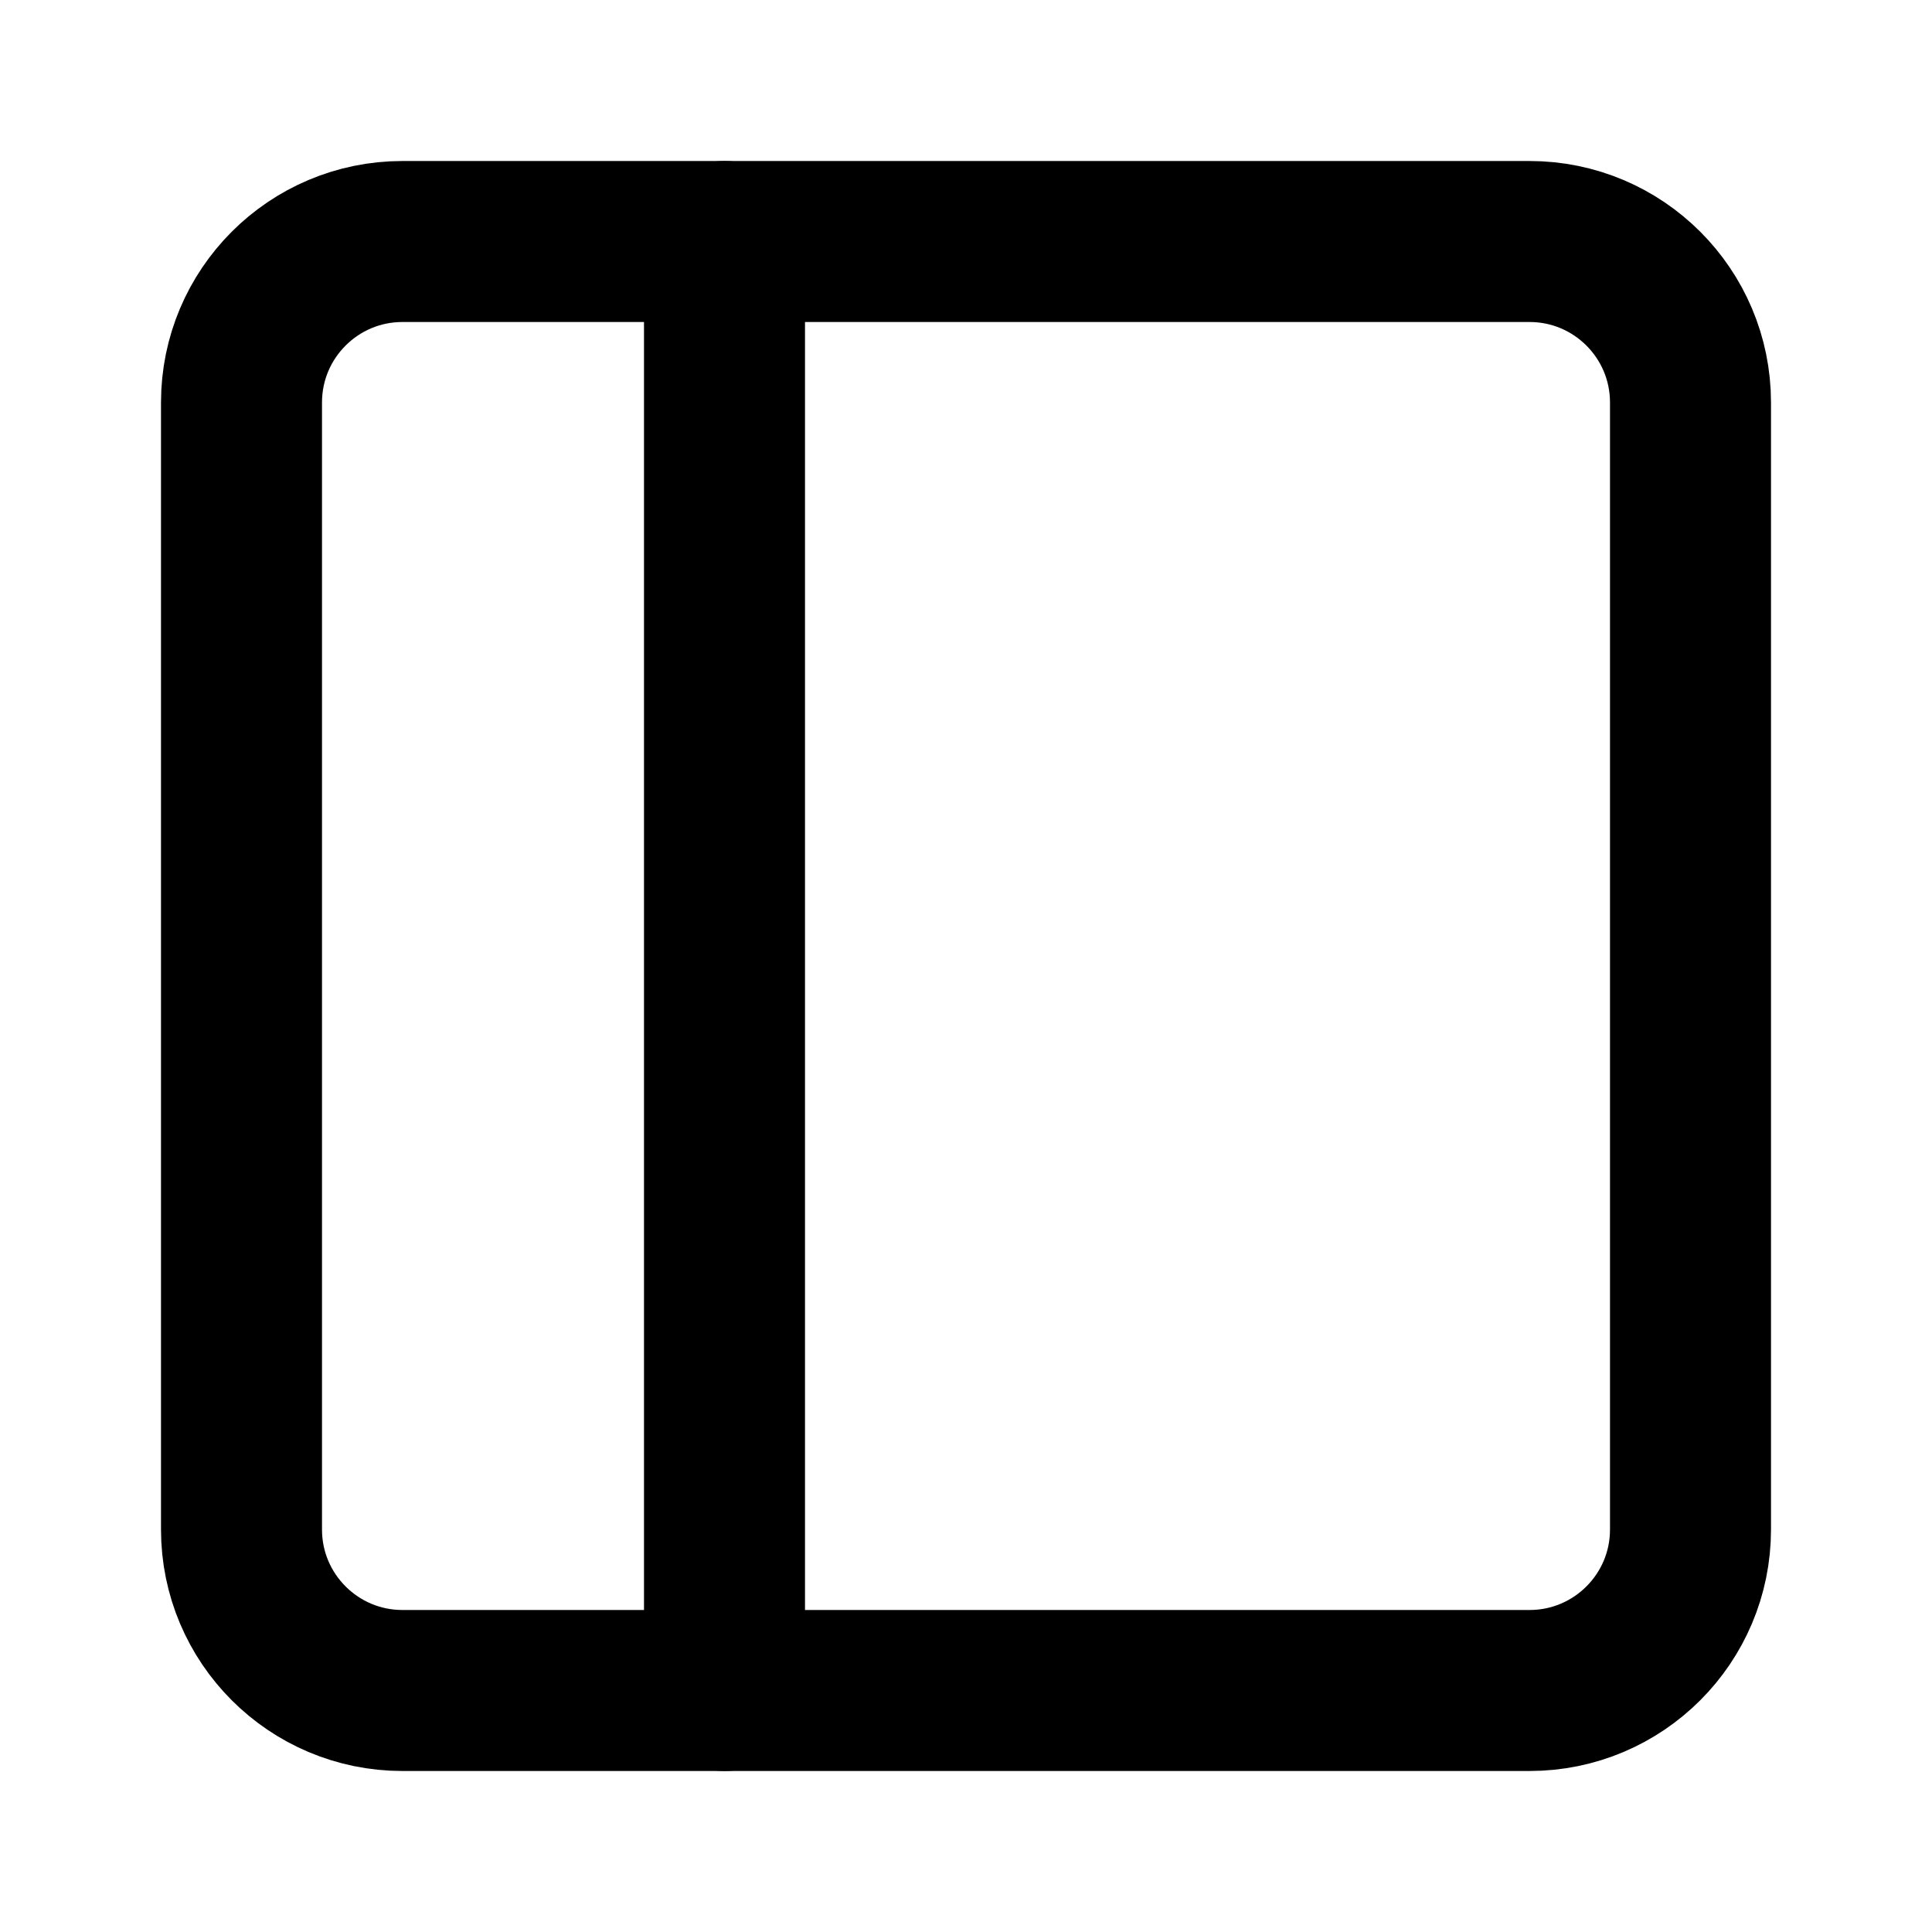
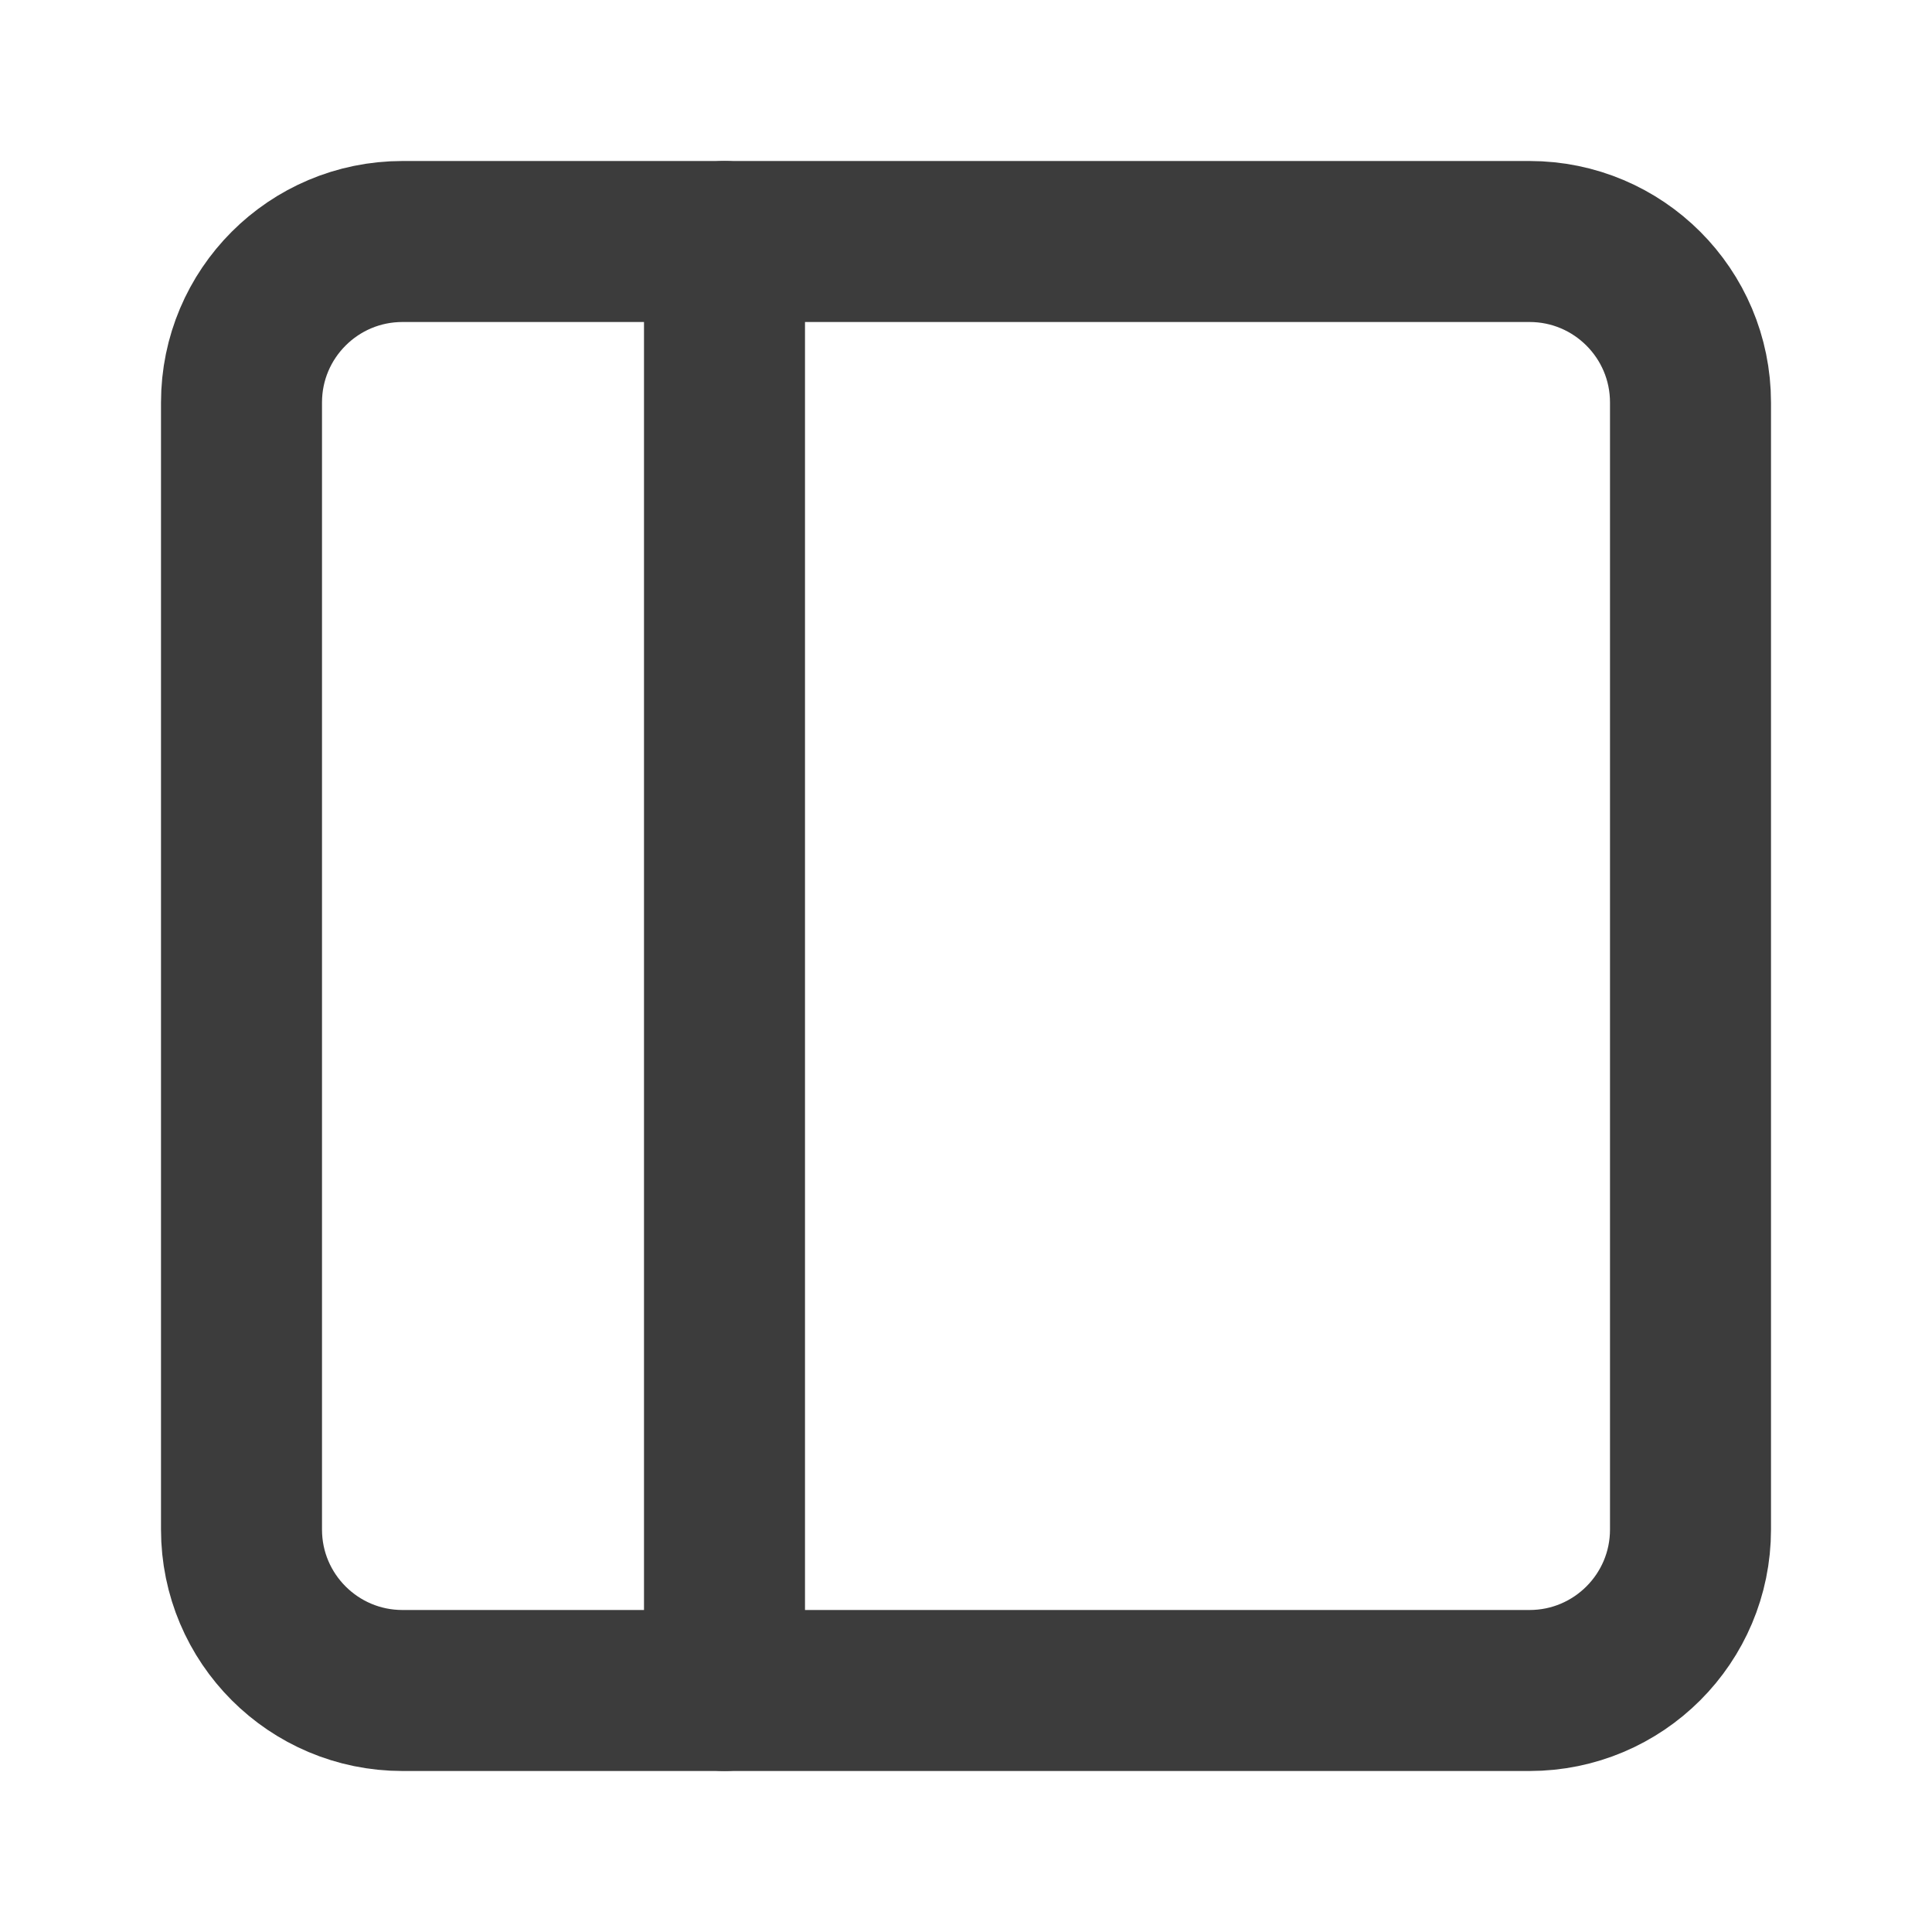
- <svg xmlns="http://www.w3.org/2000/svg" width="24" height="24" viewBox="0 0 24 24" fill="none" stroke="currentColor" stroke-width="2" stroke-linecap="round" stroke-linejoin="round" class="lucide lucide-panel-left-icon lucide-panel-left">
+ <svg xmlns="http://www.w3.org/2000/svg" width="24" height="24" viewBox="0 0 24 24" fill="none" stroke="#3C3C3C" stroke-width="2" stroke-linecap="round" stroke-linejoin="round" class="lucide lucide-panel-left-icon lucide-panel-left">
  <rect width="18" height="18" x="3" y="3" rx="2" />
  <path d="M9 3v18" />
</svg>
